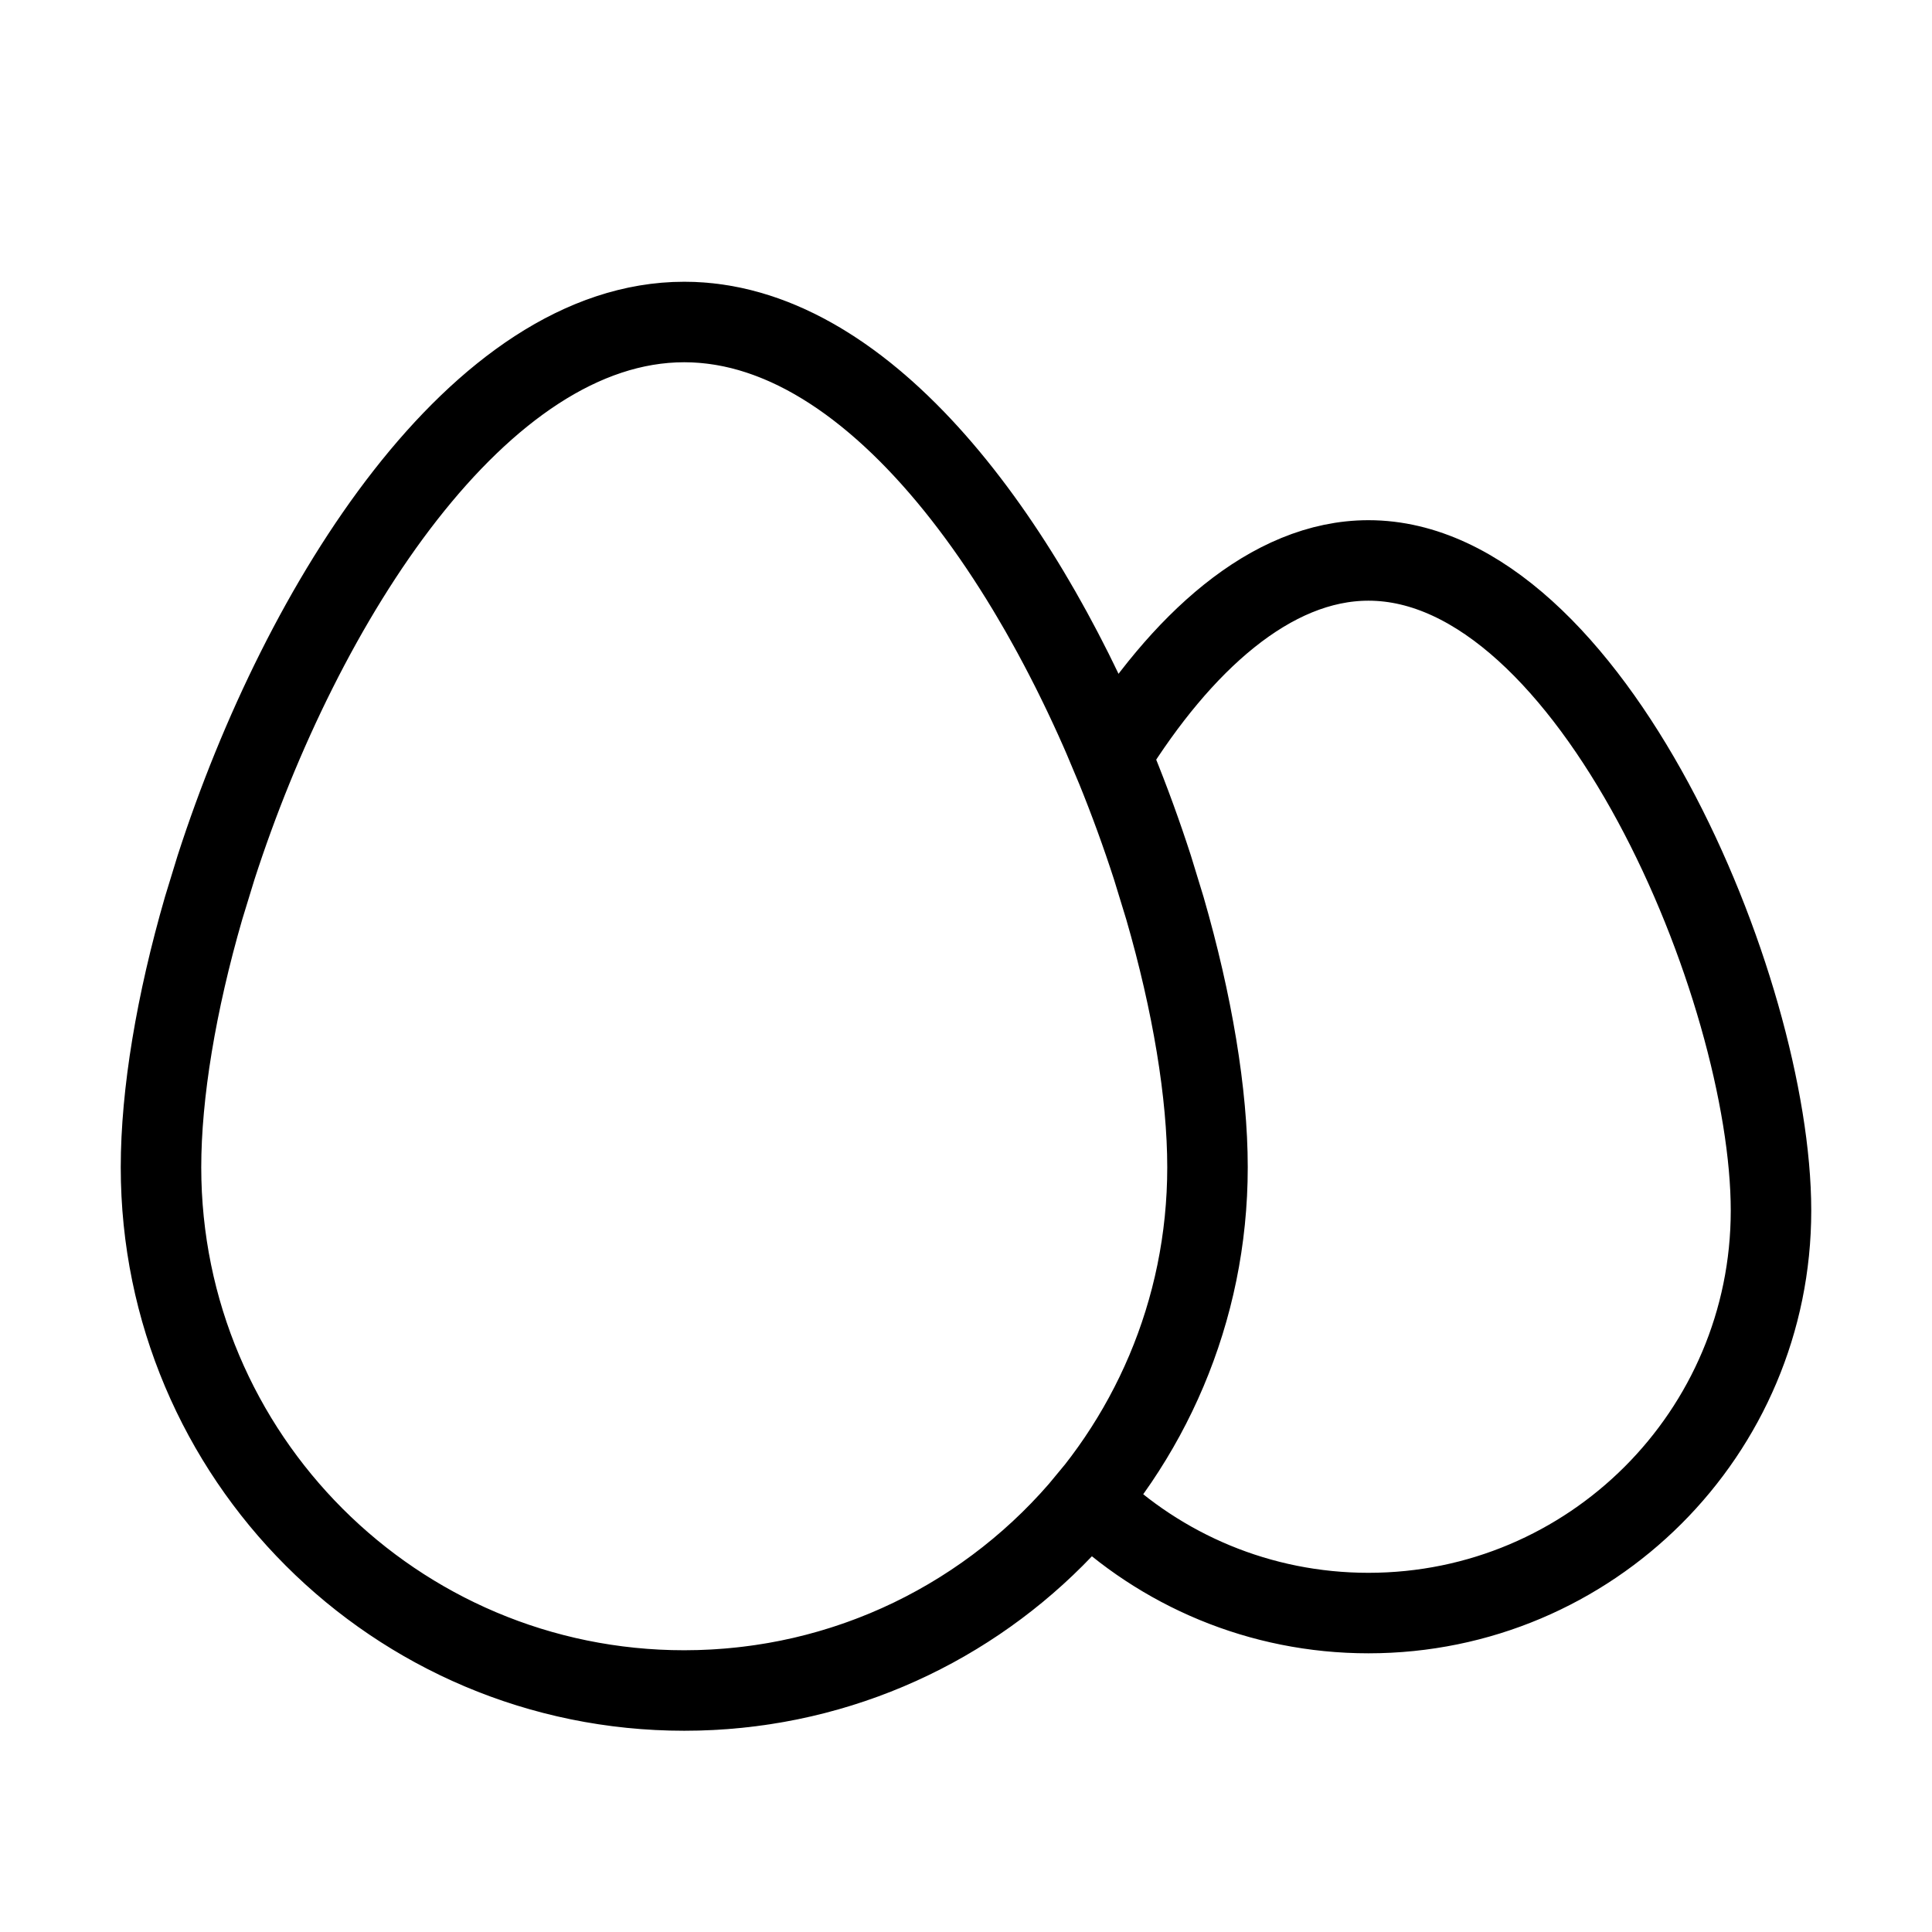
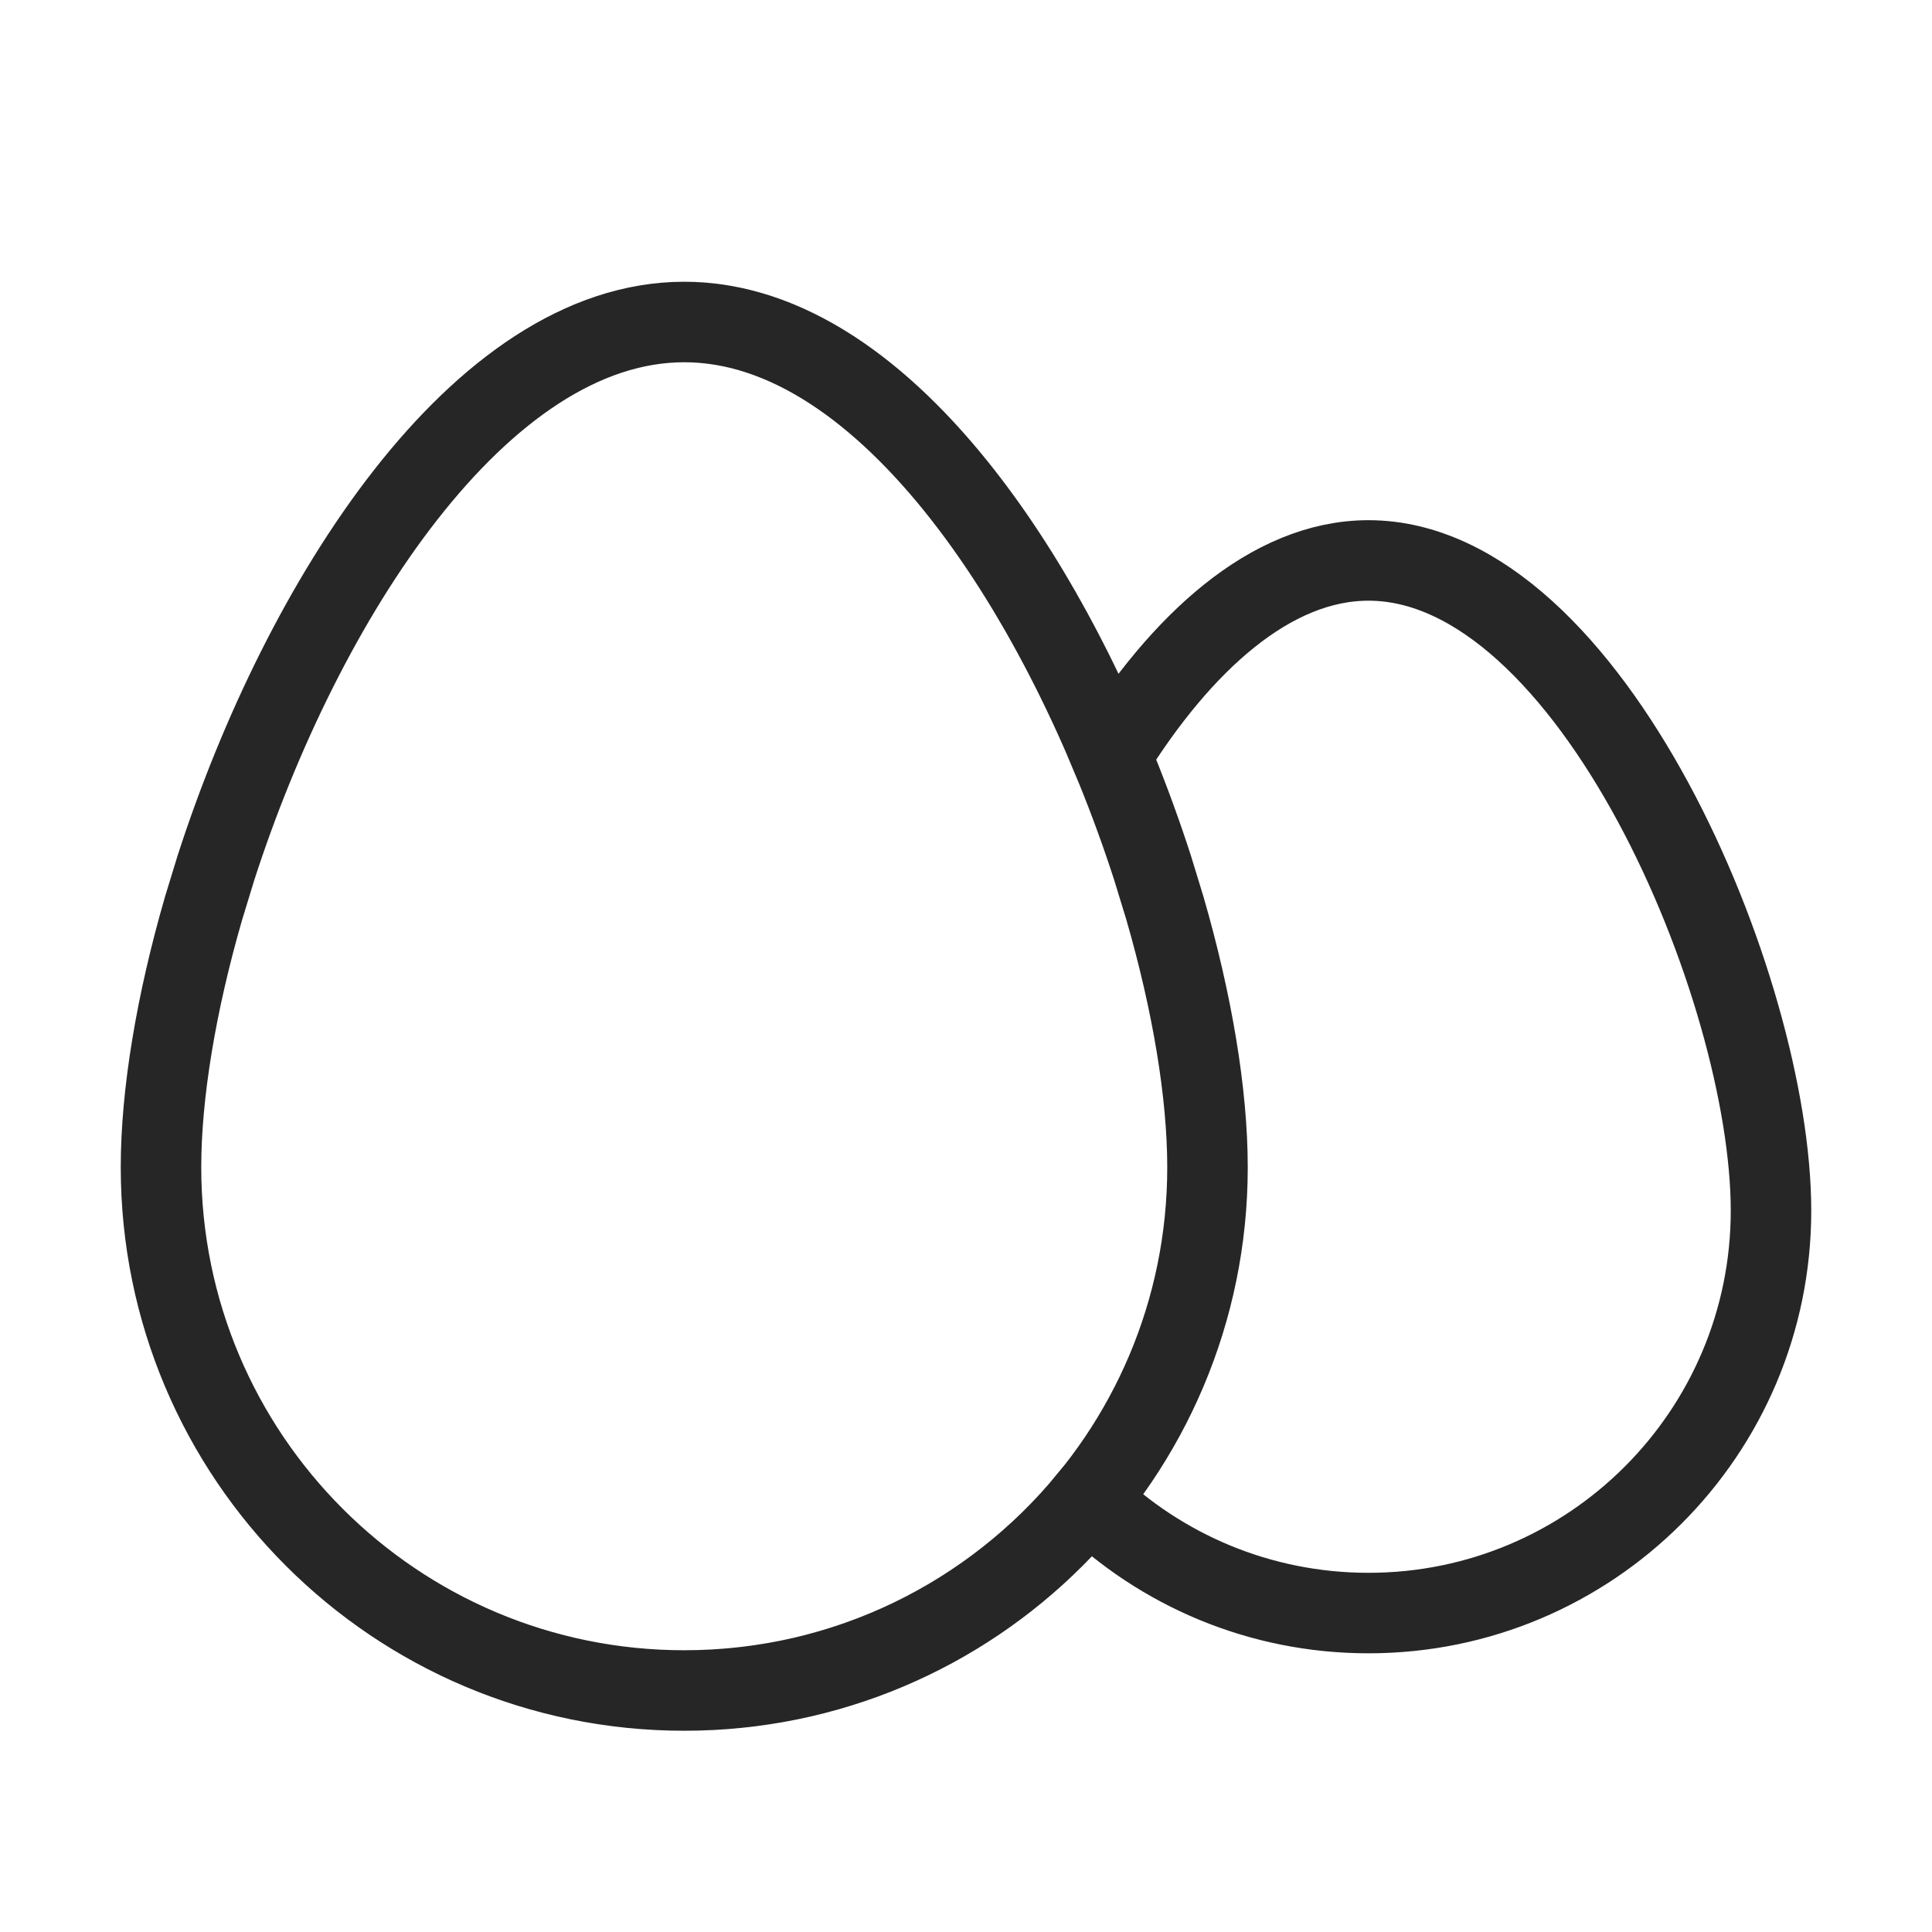
<svg xmlns="http://www.w3.org/2000/svg" width="24" height="24" viewBox="0 0 24 24" fill="none">
-   <path fill-rule="evenodd" clip-rule="evenodd" d="M8.5 4C10.688 4 12.624 6.567 13.802 9.385C14.668 7.994 15.783 6.962 17 6.962C19.761 6.962 22 12.277 22 15.039C22 17.8 19.761 20.038 17 20.038C15.647 20.038 14.42 19.501 13.52 18.628C12.329 20.076 10.523 21 8.5 21C4.91 21 2 18.09 2 14.5C2 13.586 2.189 12.457 2.529 11.282L2.684 10.776C3.751 7.474 5.954 4 8.5 4ZM8.5 21C12.09 21 15 18.09 15 14.5C15 13.586 14.811 12.457 14.471 11.282L14.316 10.776C13.249 7.474 11.046 4 8.5 4C5.954 4 3.751 7.474 2.684 10.776L2.529 11.282C2.189 12.457 2 13.586 2 14.5C2 18.09 4.91 21 8.5 21Z" stroke="black" stroke-linecap="round" />
+   <path fill-rule="evenodd" clip-rule="evenodd" d="M8.5 4C10.688 4 12.624 6.567 13.802 9.385C14.668 7.994 15.783 6.962 17 6.962C19.761 6.962 22 12.277 22 15.039C22 17.8 19.761 20.038 17 20.038C15.647 20.038 14.42 19.501 13.52 18.628C12.329 20.076 10.523 21 8.5 21C4.91 21 2 18.09 2 14.5C2 13.586 2.189 12.457 2.529 11.282L2.684 10.776C3.751 7.474 5.954 4 8.5 4ZM8.5 21C12.09 21 15 18.09 15 14.5C15 13.586 14.811 12.457 14.471 11.282L14.316 10.776C13.249 7.474 11.046 4 8.5 4C5.954 4 3.751 7.474 2.684 10.776L2.529 11.282C2.189 12.457 2 13.586 2 14.5C2 18.09 4.91 21 8.5 21Z" stroke="#262626" stroke-linecap="round" />
</svg>
